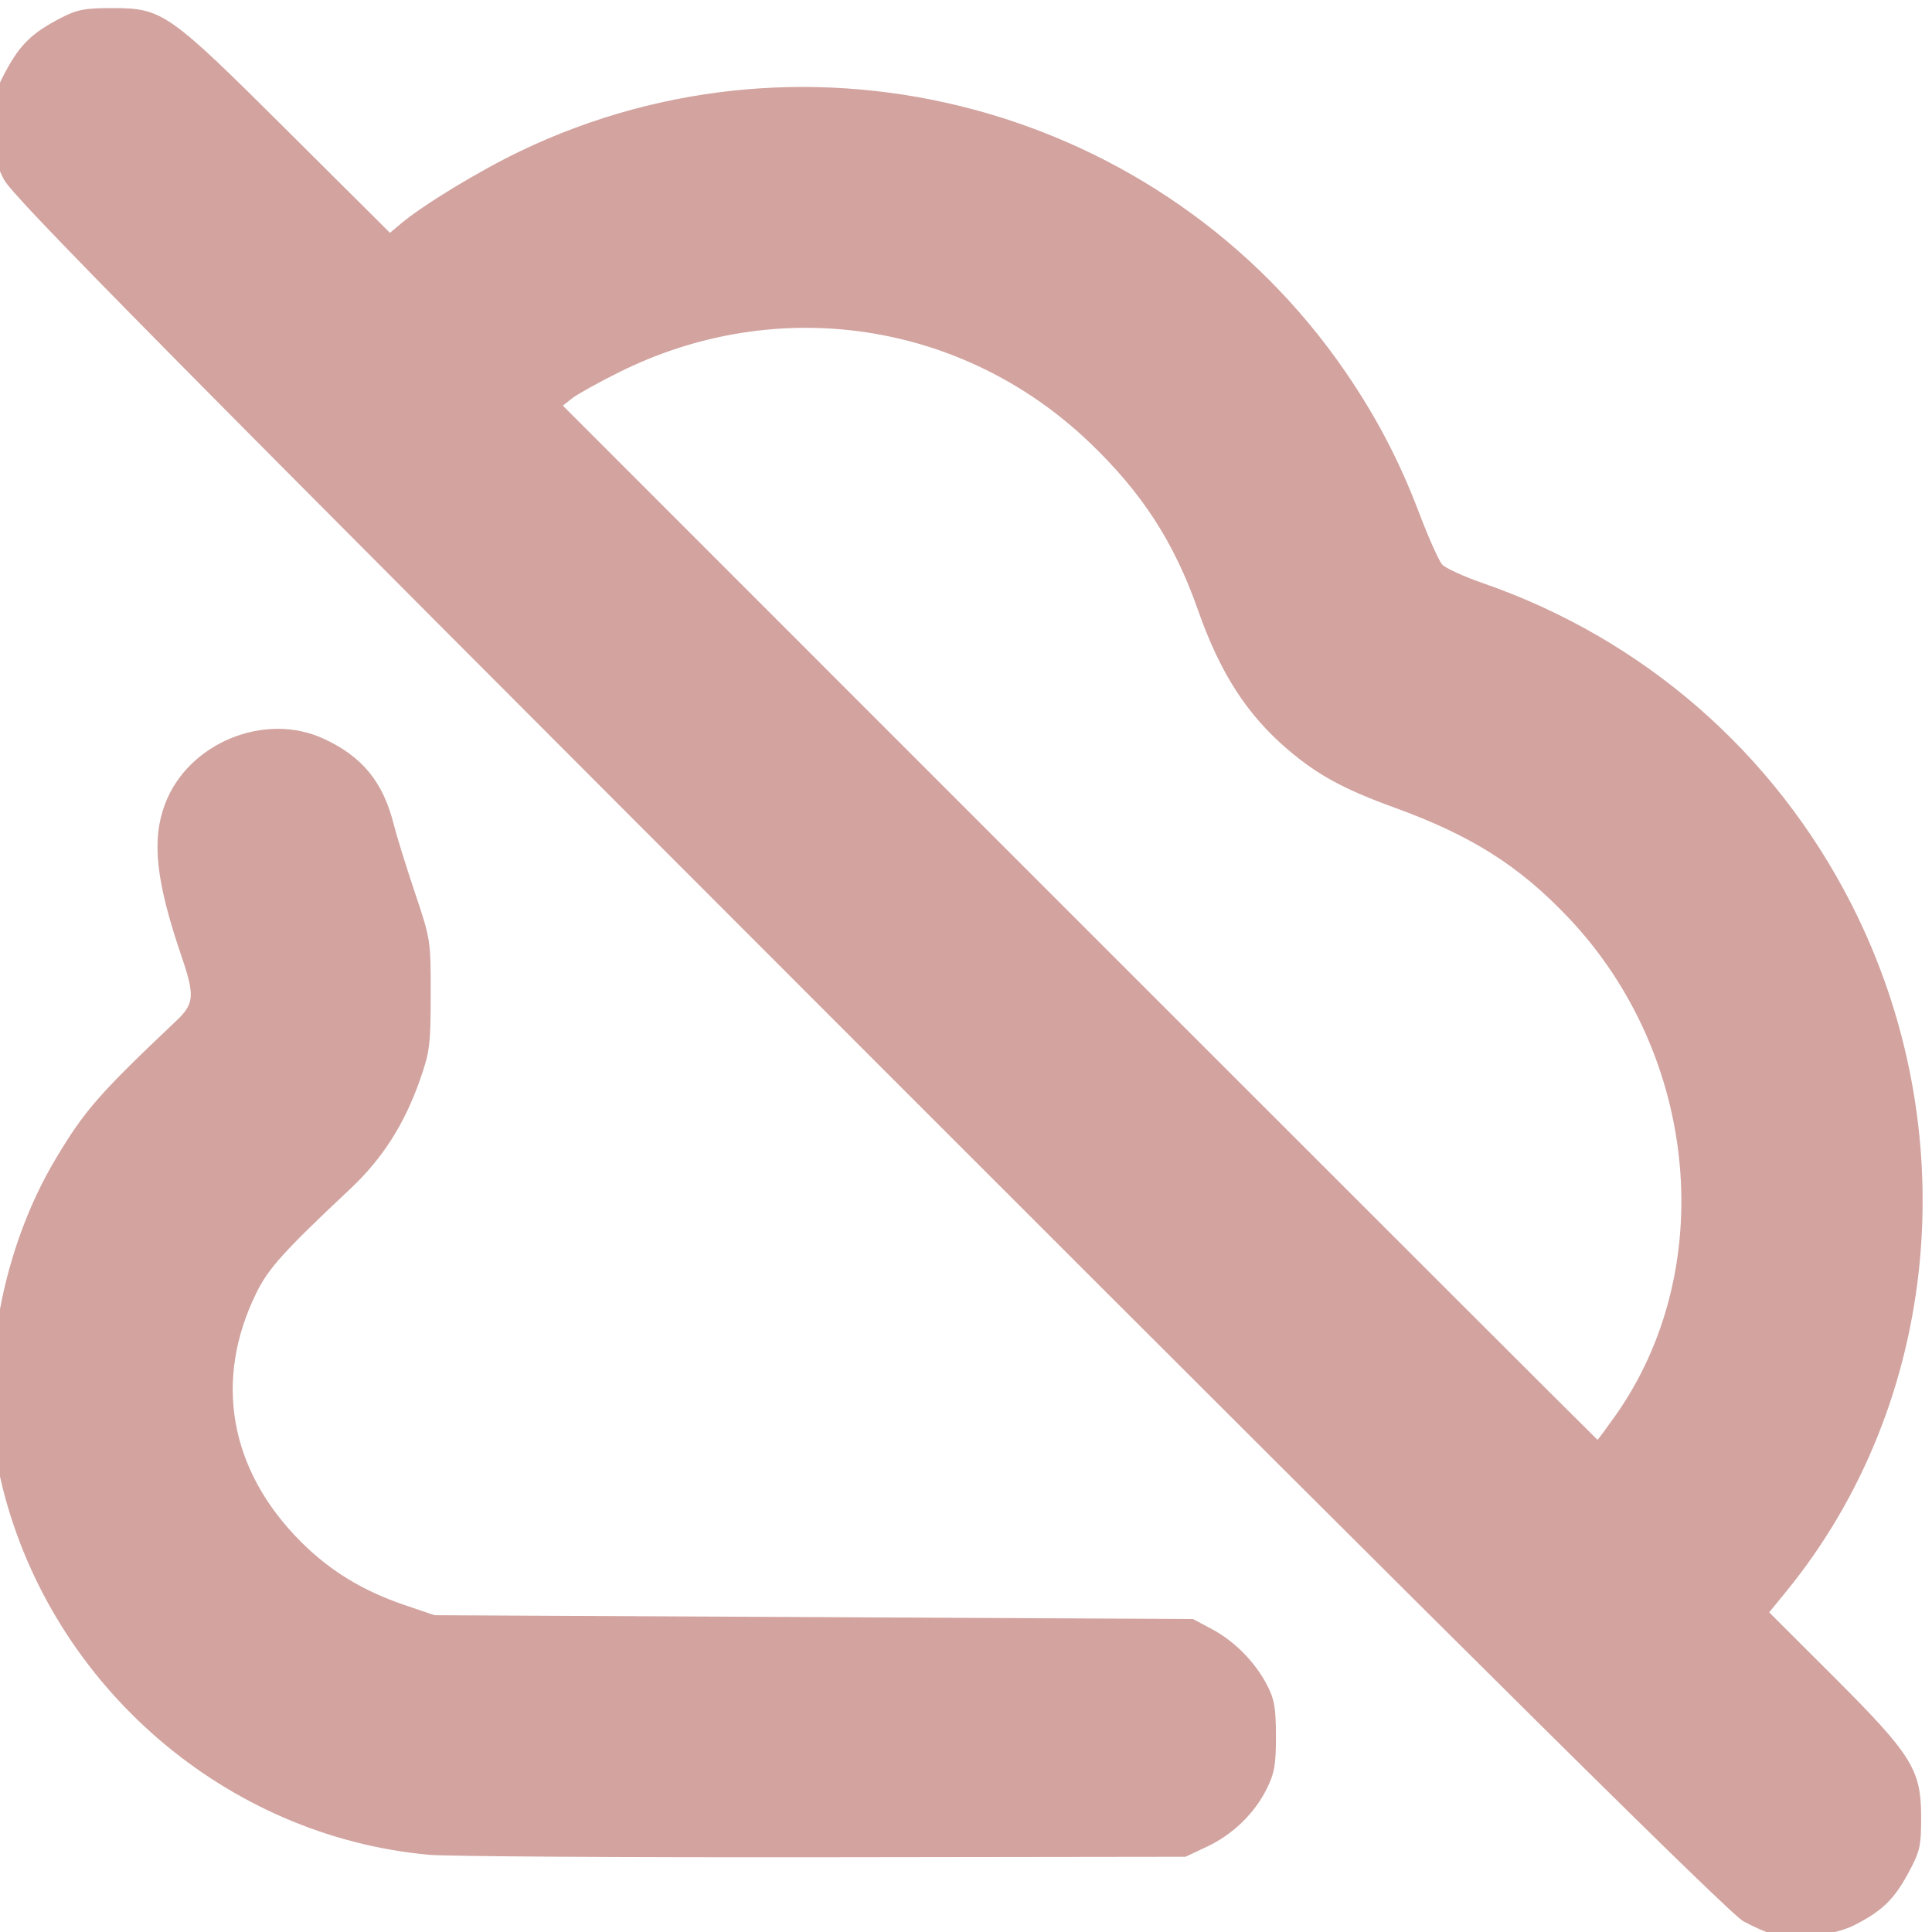
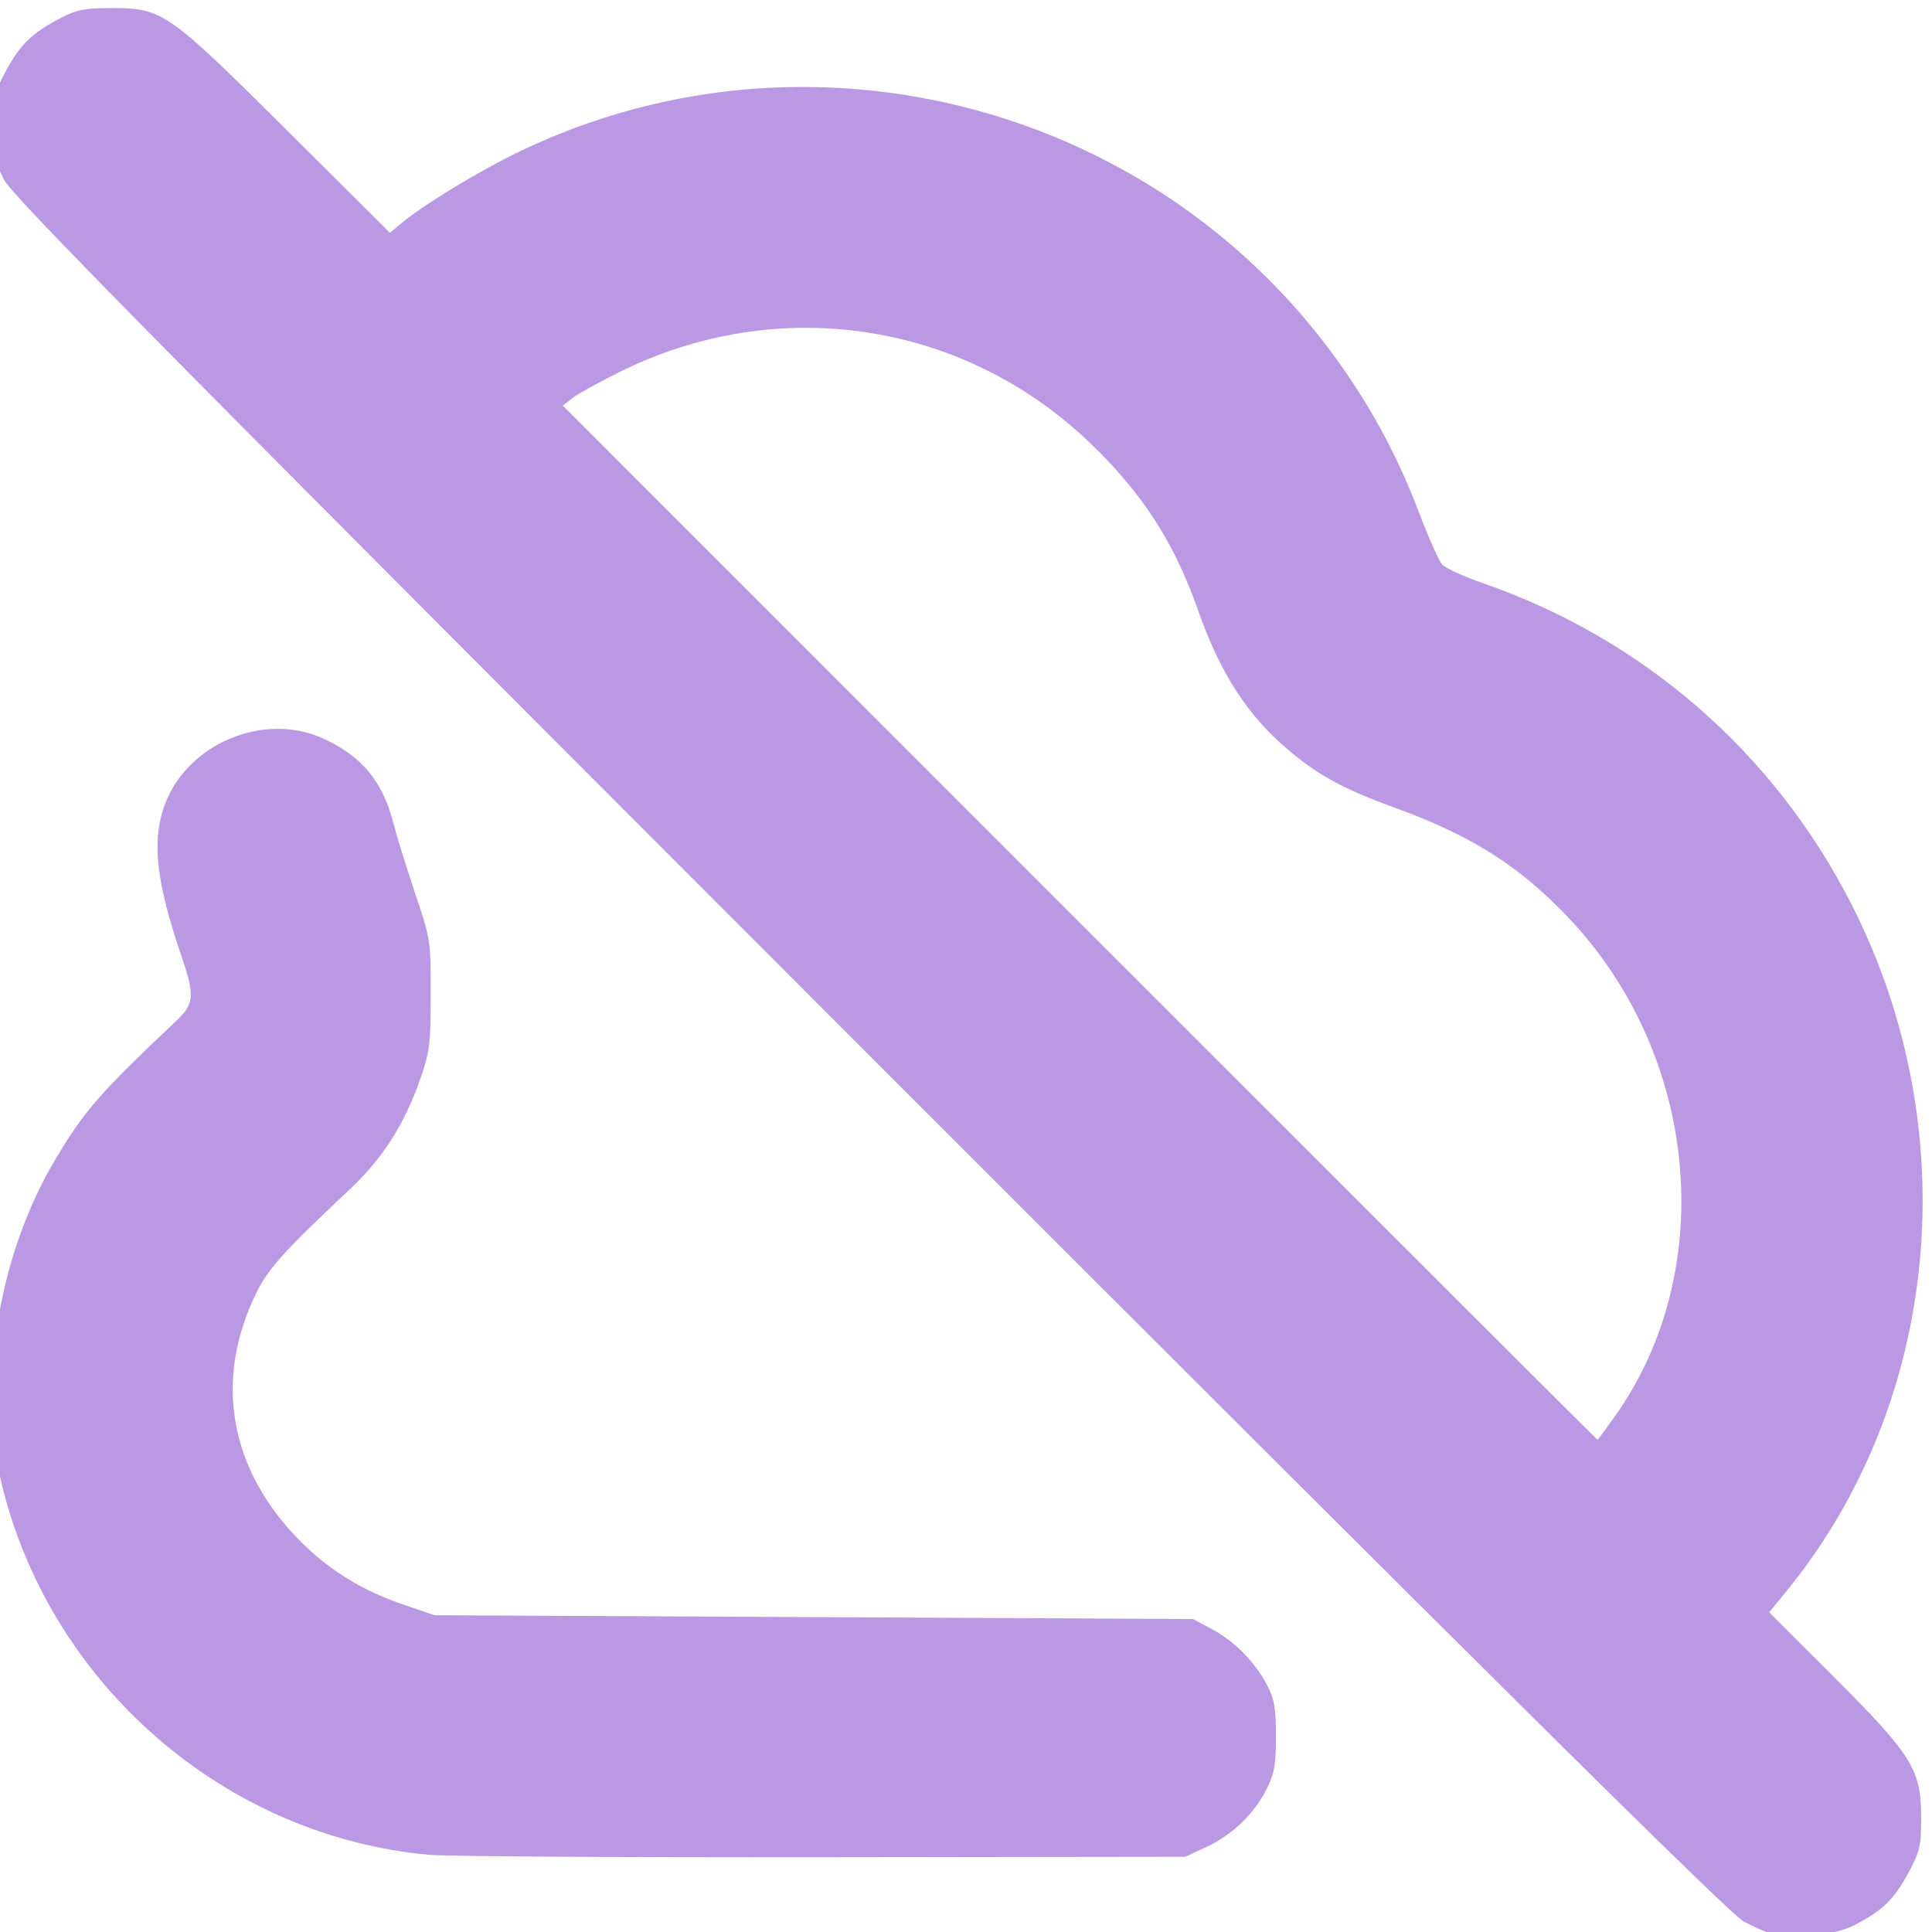
<svg xmlns="http://www.w3.org/2000/svg" xmlns:xlink="http://www.w3.org/1999/xlink" version="1.1" id="svg1" width="512" height="512" viewBox="0 0 512 512">
  <defs id="defs1">
    <linearGradient id="linearGradient3">
-       <stop style="stop-color:#d2a39f;stop-opacity:1;" offset="0" id="stop3" />
-       <stop style="stop-color:#d2a39f;stop-opacity:1;" offset="1" id="stop4" />
+       <stop style="stop-color:#ba98e3;stop-opacity:1;" offset="0" id="stop3" />
+       <stop style="stop-color:#ba98e3;stop-opacity:1;" offset="1" id="stop4" />
    </linearGradient>
    <linearGradient xlink:href="#linearGradient3" id="linearGradient4" x1="0.781" y1="256.25" x2="514.844" y2="260.938" gradientUnits="userSpaceOnUse" />
  </defs>
  <g id="g1">
    <path style="fill:url(#linearGradient4);fill-opacity:1" d="m 470.094,512.688 c -1.684,-0.438 -5.31,-2.019 -8.057,-3.514 C 458.351,507.167 397.681,447.069 230.44,279.759 42.309,91.551 3.361,52.129 1.037,47.562 c -2.407,-4.728 -2.803,-6.693 -2.821,-14 -0.02,-7.784 0.264,-9.031 3.376,-14.801 3.784,-7.017 6.921,-10.048 14.457,-13.963 4.356,-2.263 6.359,-2.654 13.607,-2.654 13.421,0 14.852,1.001 46.592,32.591 l 27.092,26.964 2.908,-2.436 C 112.253,54.232 126.994,45.282 137.884,40.057 214.909,3.094 308.171,28.045 356.565,98.562 c 8.208,11.961 14.328,23.682 19.549,37.442 2.472,6.516 5.208,12.635 6.08,13.599 0.872,0.963 5.72,3.184 10.774,4.936 42.562,14.752 77.196,44.906 97.643,85.013 30.474,59.775 23.657,132.073 -17.174,182.122 l -4.578,5.612 16.873,16.852 c 20.978,20.951 23.387,24.806 23.387,37.425 0,7.763 -0.295,9.047 -3.398,14.801 -3.784,7.018 -6.987,10.112 -14.305,13.82 -5.356,2.714 -15.794,3.94 -21.322,2.503 z M 427.988,375.312 c 27.558,-38.857 22.228,-95.731 -12.388,-132.173 -13.037,-13.725 -25.655,-21.703 -46.04,-29.113 -13.471,-4.896 -20.329,-8.625 -28.231,-15.35 -10.846,-9.231 -17.989,-20.307 -23.832,-36.955 -6.319,-18.006 -14.823,-31.145 -28.803,-44.501 -33.605,-32.106 -82.659,-39.441 -124.538,-18.622 -5.5,2.734 -11.125,5.855 -12.5,6.935 l -2.5,1.964 136.999,137.033 c 75.349,75.368 137.089,137.033 137.199,137.033 0.11,0 2.196,-2.812 4.633,-6.25 z M 113.656,491.537 c -53.613,-4.892 -99.549,-44.358 -112.89,-96.99 -6.908,-27.253 -1.333,-61.898 14.101,-87.631 7.63,-12.722 11.422,-17.051 31.952,-36.486 4.654,-4.406 4.825,-6.623 1.303,-16.942 -6.811,-19.955 -7.991,-30.773 -4.405,-40.359 6.054,-16.181 26.344,-24.582 41.996,-17.388 10.234,4.704 15.767,11.423 18.587,22.571 0.8,3.163 3.345,11.375 5.655,18.25 4.171,12.413 4.2,12.601 4.186,27 -0.014,13.274 -0.251,15.176 -2.808,22.5 -4.132,11.836 -9.963,20.971 -18.51,29 -17.596,16.528 -21.678,21.051 -24.883,27.568 -11.379,23.136 -7.133,46.964 11.74,65.89 7.69,7.712 16.43,13.059 27.476,16.811 l 8,2.718 100.5,0.507 100.5,0.507 5,2.664 c 6.005,3.199 11.448,8.72 14.627,14.836 1.94,3.732 2.342,6.036 2.356,13.5 0.014,7.524 -0.38,9.807 -2.406,13.923 -3.235,6.572 -9.048,12.203 -15.929,15.429 l -5.648,2.648 -96,0.125 c -52.8,0.069 -99.825,-0.224 -104.5,-0.651 z" id="path3" />
  </g>
</svg>
